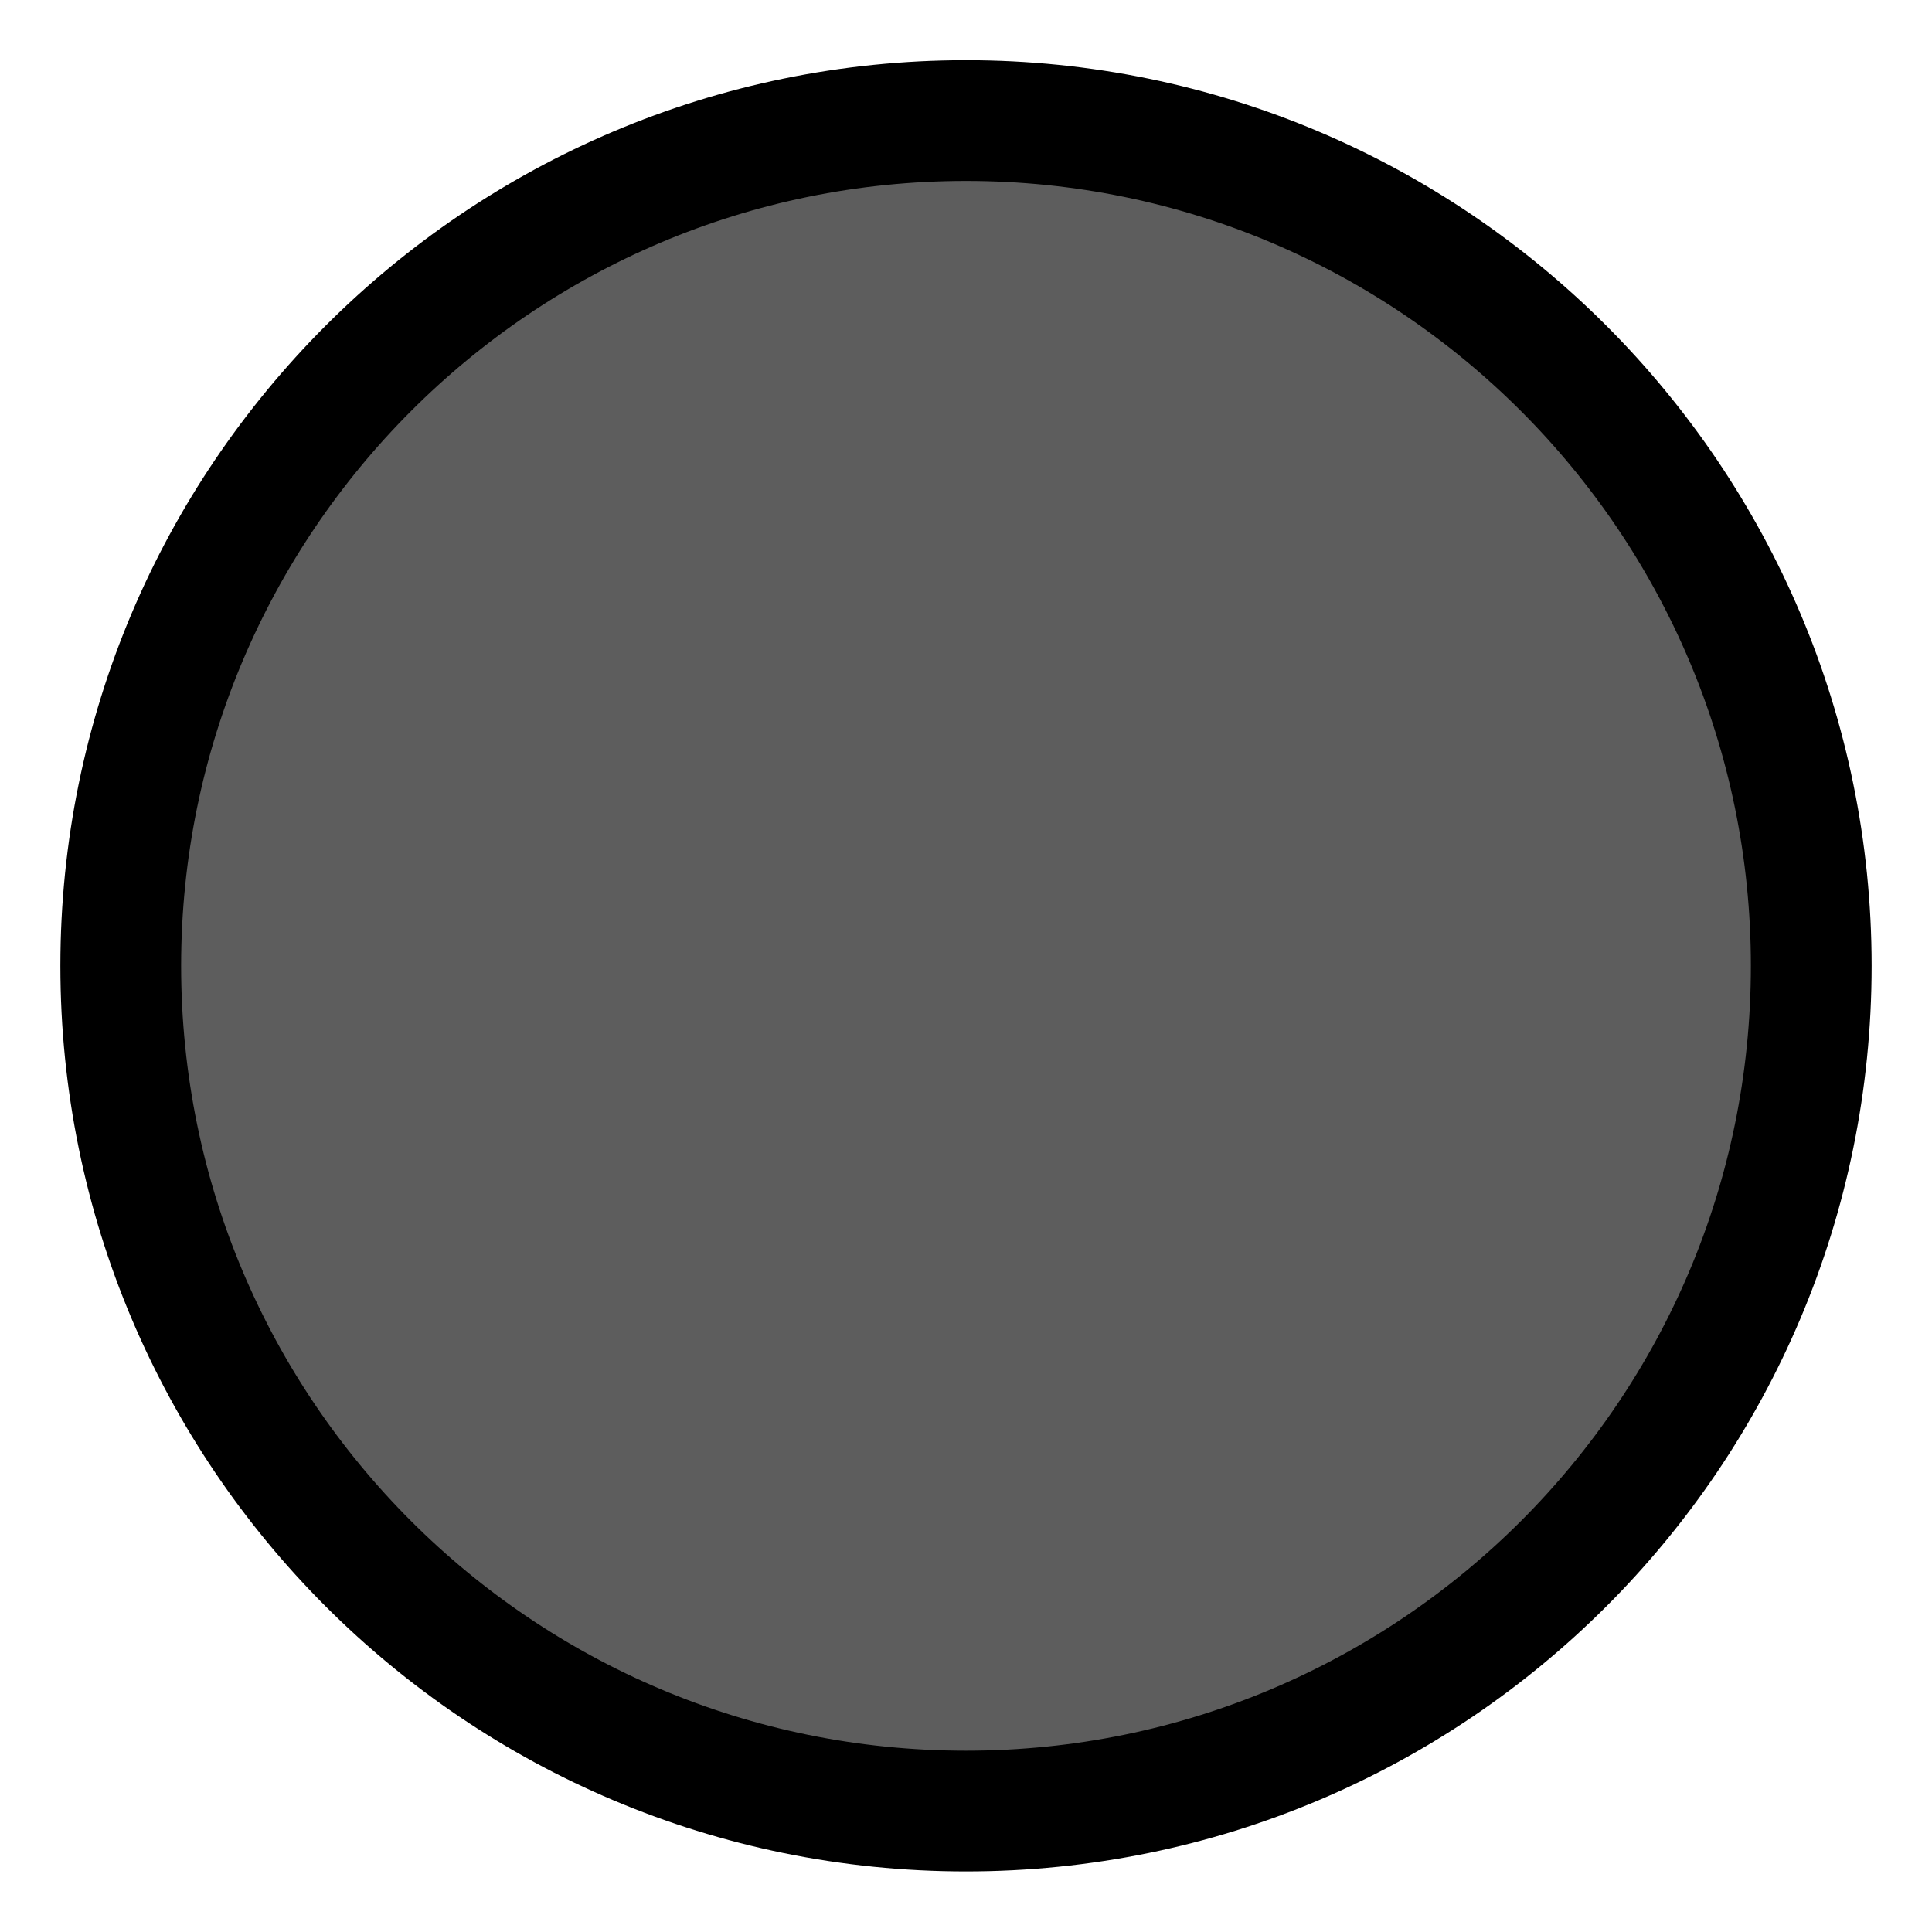
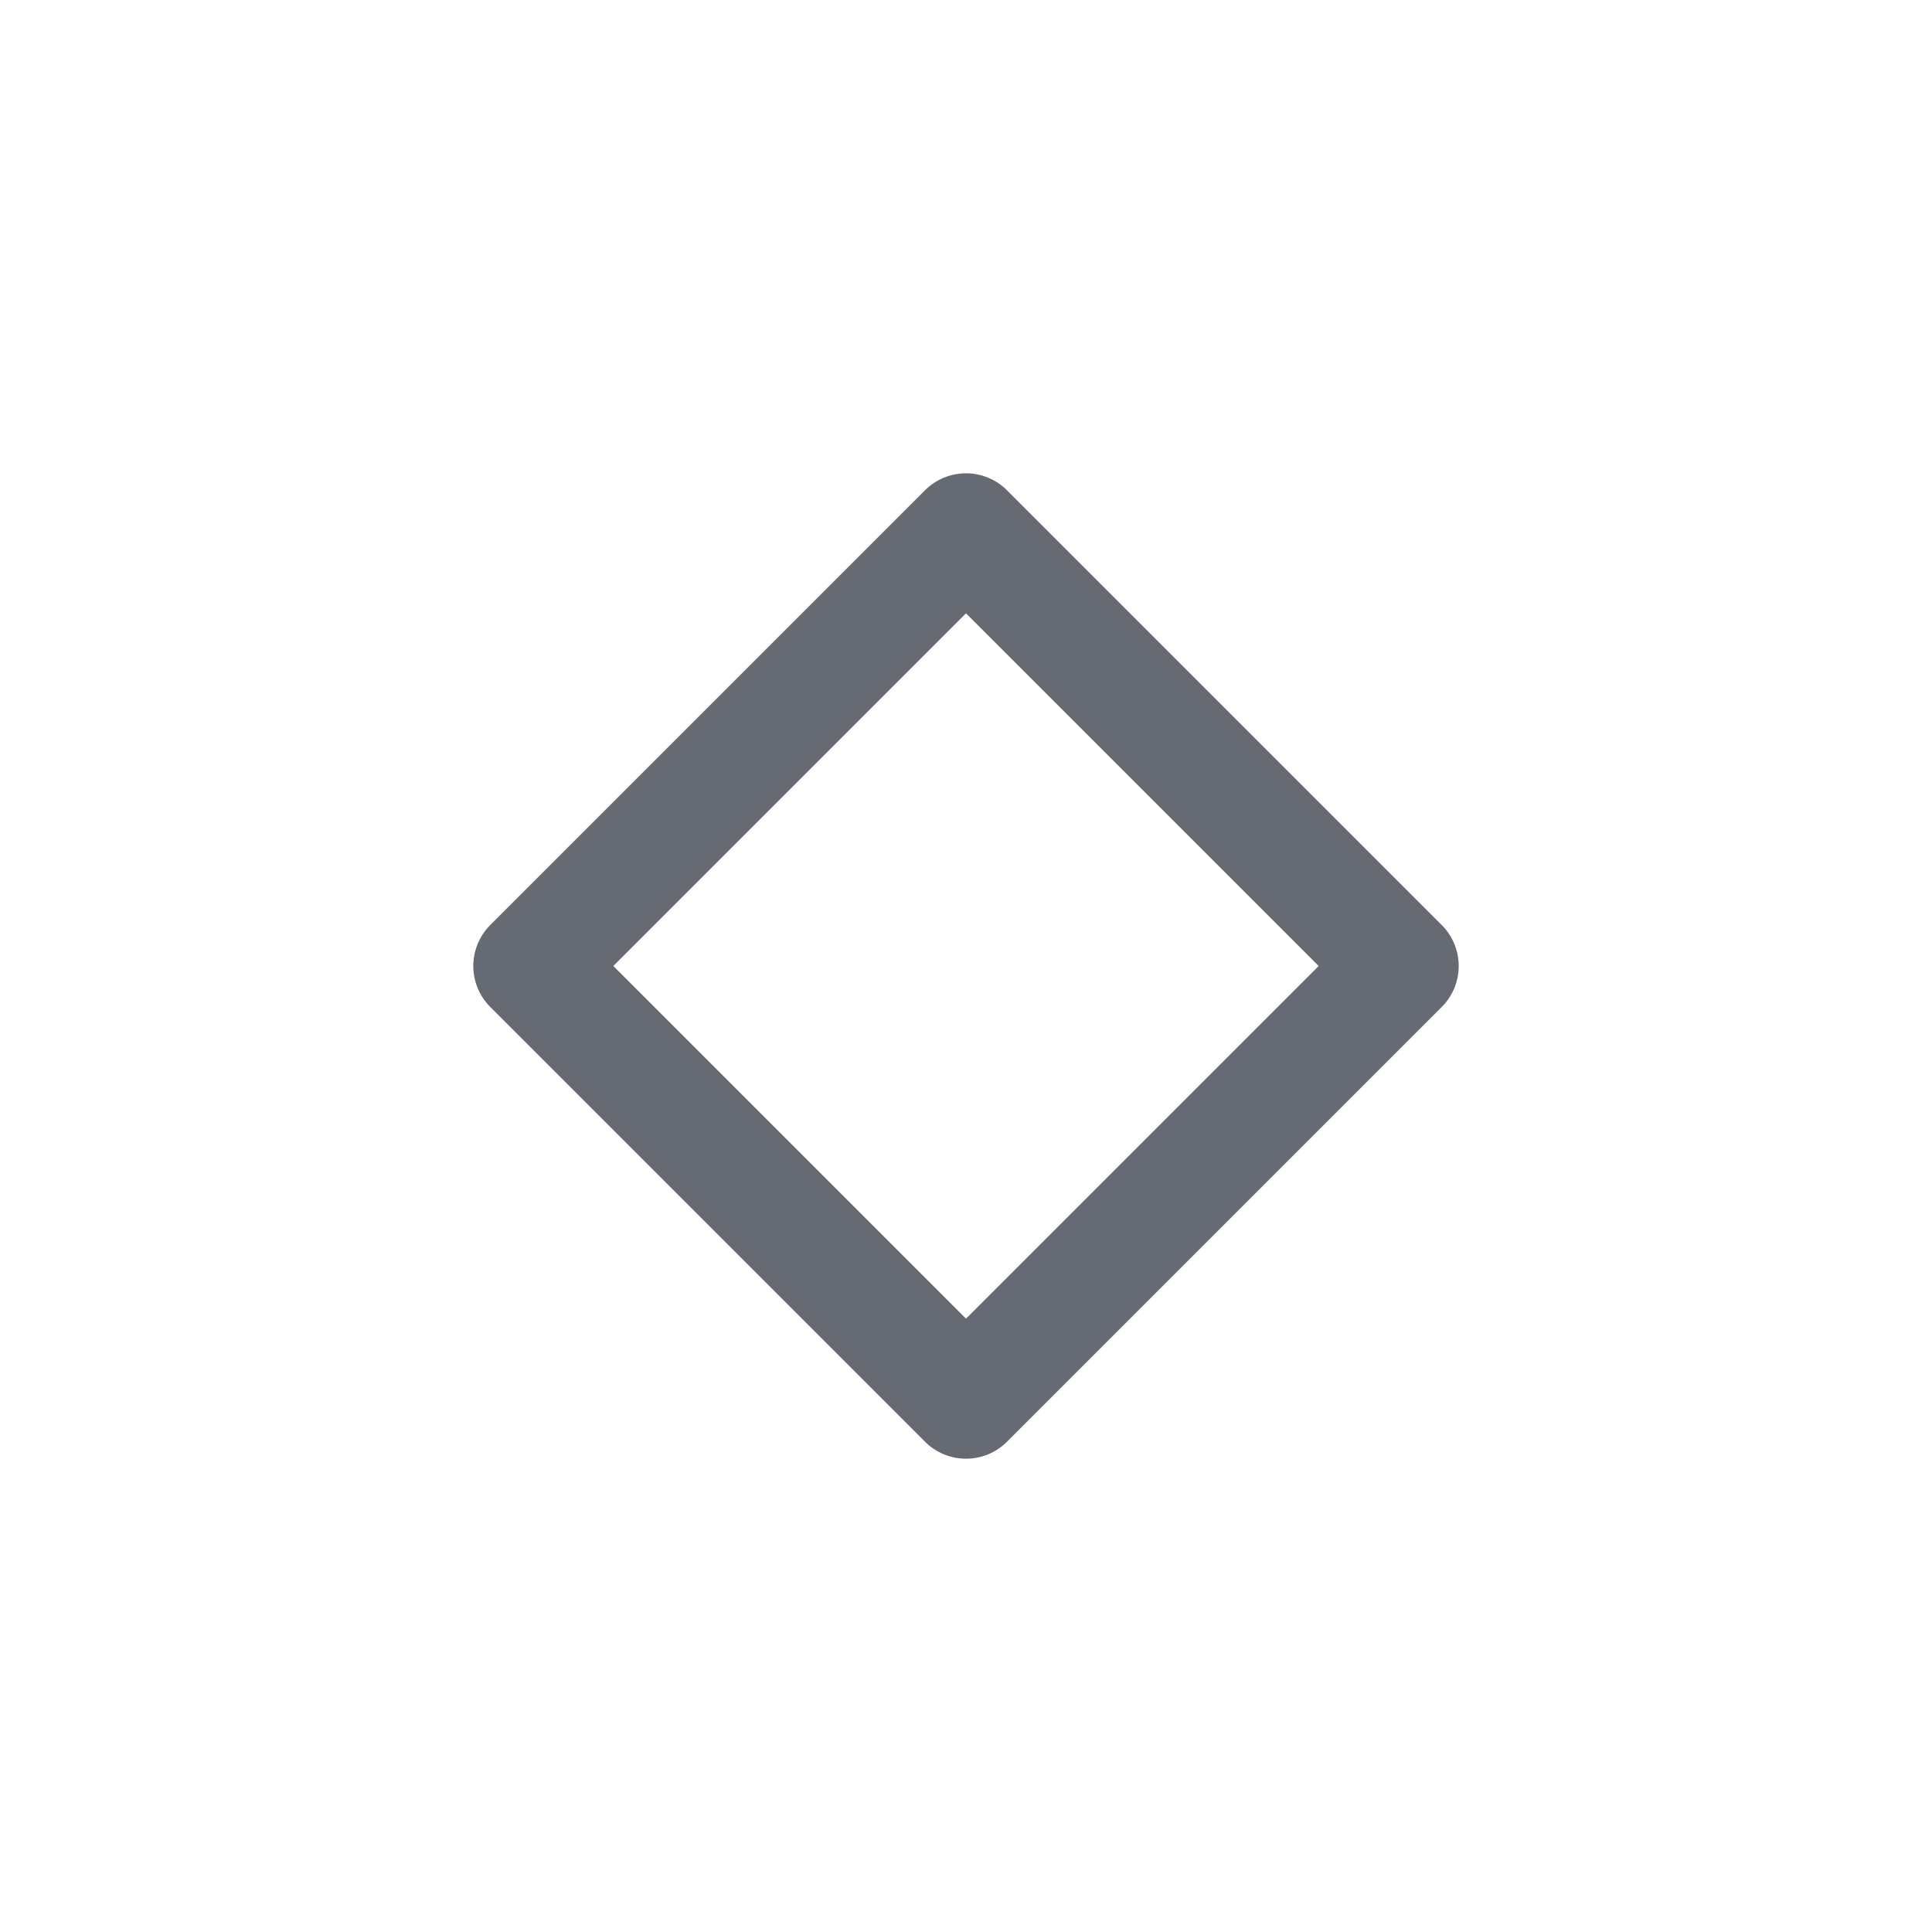
<svg xmlns="http://www.w3.org/2000/svg" viewBox="0 0 50 50" version="1.2" baseProfile="tiny">
  <defs>
</defs>
  <g fill="none" stroke="black" stroke-width="1" fill-rule="evenodd" stroke-linecap="square" stroke-linejoin="bevel">
-     <g fill="none" stroke="#000000" stroke-opacity="1" stroke-width="1" stroke-linecap="square" stroke-linejoin="bevel" transform="matrix(1,0,0,1,0,0)" font-family="Noto Sans" font-size="10" font-weight="400" font-style="normal">
+     <g fill="none" stroke="#000000" stroke-opacity="1" stroke-width="1" stroke-linecap="square" stroke-linejoin="bevel" transform="matrix(1,0,0,1,0,0)" font-family="IBM Plex Sans" font-size="10" font-weight="400" font-style="normal">
</g>
-     <g fill="#000000" fill-opacity="1" stroke="none" transform="matrix(3.125,0,0,3.125,-978.125,839.493)" font-family="Noto Sans" font-size="10" font-weight="400" font-style="normal" opacity="0">
-       <path vector-effect="none" fill-rule="evenodd" d="M313,-268.638 C313,-268.638 313,-268.638 313,-268.638 L329,-268.638 C329,-268.638 329,-268.638 329,-268.638 L329,-252.638 C329,-252.638 329,-252.638 329,-252.638 L313,-252.638 C313,-252.638 313,-252.638 313,-252.638 L313,-268.638 Z " />
+     <g fill="none" stroke="#666a73" stroke-opacity="1" stroke-width="1.001" stroke-linecap="square" stroke-linejoin="bevel" transform="matrix(2.5,0,0,2.5,2.5,2.5)" font-family="IBM Plex Sans" font-size="10" font-weight="400" font-style="normal">
+ </g>
+     <g fill="none" stroke="#666a73" stroke-opacity="1" stroke-width="1.001" stroke-linecap="round" stroke-linejoin="miter" stroke-miterlimit="2" transform="matrix(2.5,0,0,2.5,2.5,2.5)" font-family="IBM Plex Sans" font-size="10" font-weight="400" font-style="normal">
+ </g>
+     <g fill="none" stroke="#666a73" stroke-opacity="1" stroke-width="1.001" stroke-linecap="round" stroke-linejoin="miter" stroke-miterlimit="2" transform="matrix(2.5,0,0,2.5,2.5,2.5)" font-family="IBM Plex Sans" font-size="10" font-weight="400" font-style="normal">
+ </g>
+     <g fill="none" stroke="#666a73" stroke-opacity="1" stroke-width="1.201" stroke-linecap="round" stroke-linejoin="round" transform="matrix(2.5,0,0,2.5,2.5,2.5)" font-family="IBM Plex Sans" font-size="10" font-weight="400" font-style="normal">
+       <polygon fill-rule="nonzero" vector-effect="none" points="4.5,9 9,4.5 13.5,9 9,13.5 " />
    </g>
-     <g fill="#5d5d5d" fill-opacity="1" stroke="#000000" stroke-opacity="1" stroke-width="1" stroke-linecap="butt" stroke-linejoin="miter" stroke-miterlimit="4" transform="matrix(3.125,0,0,3.125,-12.5,-3226.13)" font-family="Noto Sans" font-size="10" font-weight="400" font-style="normal">
-       <path vector-effect="none" fill-rule="evenodd" d="M12,1047.36 C15.866,1047.36 19,1044.23 19,1040.36 C19,1036.5 15.866,1033.36 12,1033.36 C8.134,1033.36 5,1036.5 5,1040.36 C5,1044.23 8.134,1047.36 12,1047.36 Z " />
-     </g>
-     <g fill="none" stroke="#000000" stroke-opacity="1" stroke-width="1" stroke-linecap="square" stroke-linejoin="bevel" transform="matrix(1,0,0,1,0,0)" font-family="Noto Sans" font-size="10" font-weight="400" font-style="normal">
+     <g fill="none" stroke="#666a73" stroke-opacity="1" stroke-width="1.001" stroke-linecap="square" stroke-linejoin="bevel" transform="matrix(2.5,0,0,2.5,2.5,2.5)" font-family="IBM Plex Sans" font-size="10" font-weight="400" font-style="normal">
+ </g>
+     <g fill="none" stroke="#000000" stroke-opacity="1" stroke-width="1" stroke-linecap="square" stroke-linejoin="bevel" transform="matrix(1,0,0,1,0,0)" font-family="IBM Plex Sans" font-size="10" font-weight="400" font-style="normal">
</g>
  </g>
</svg>
